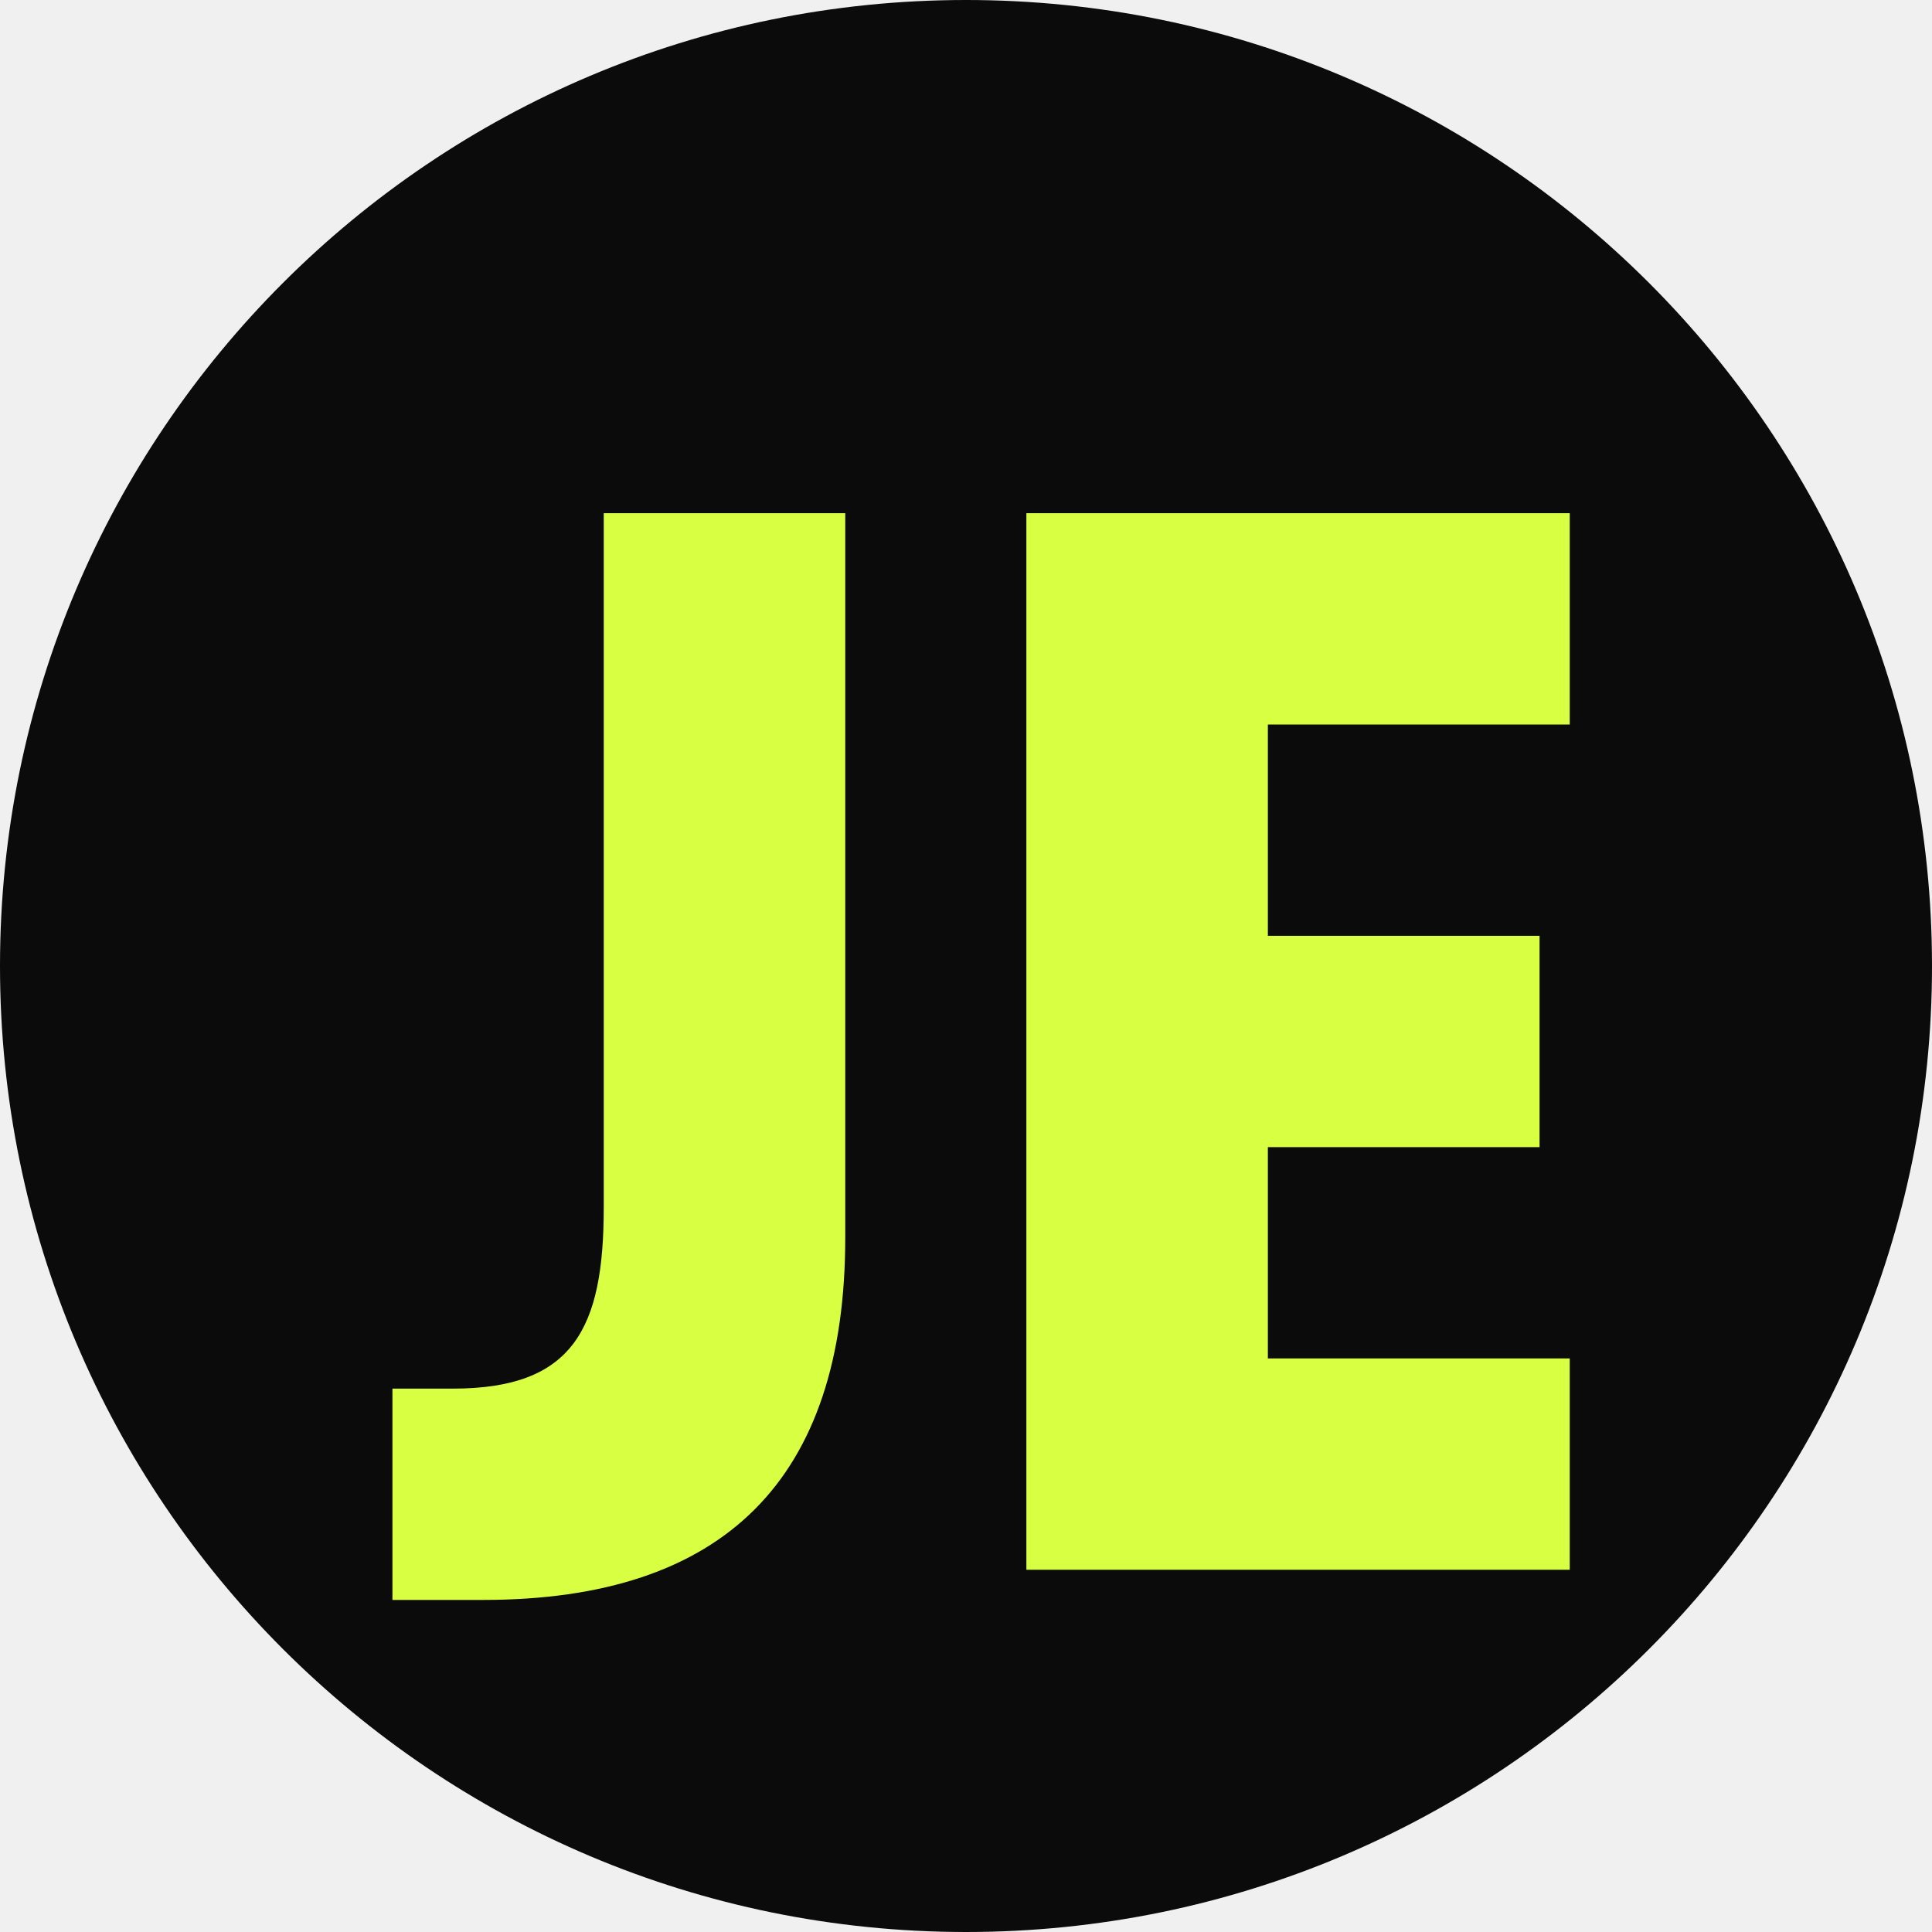
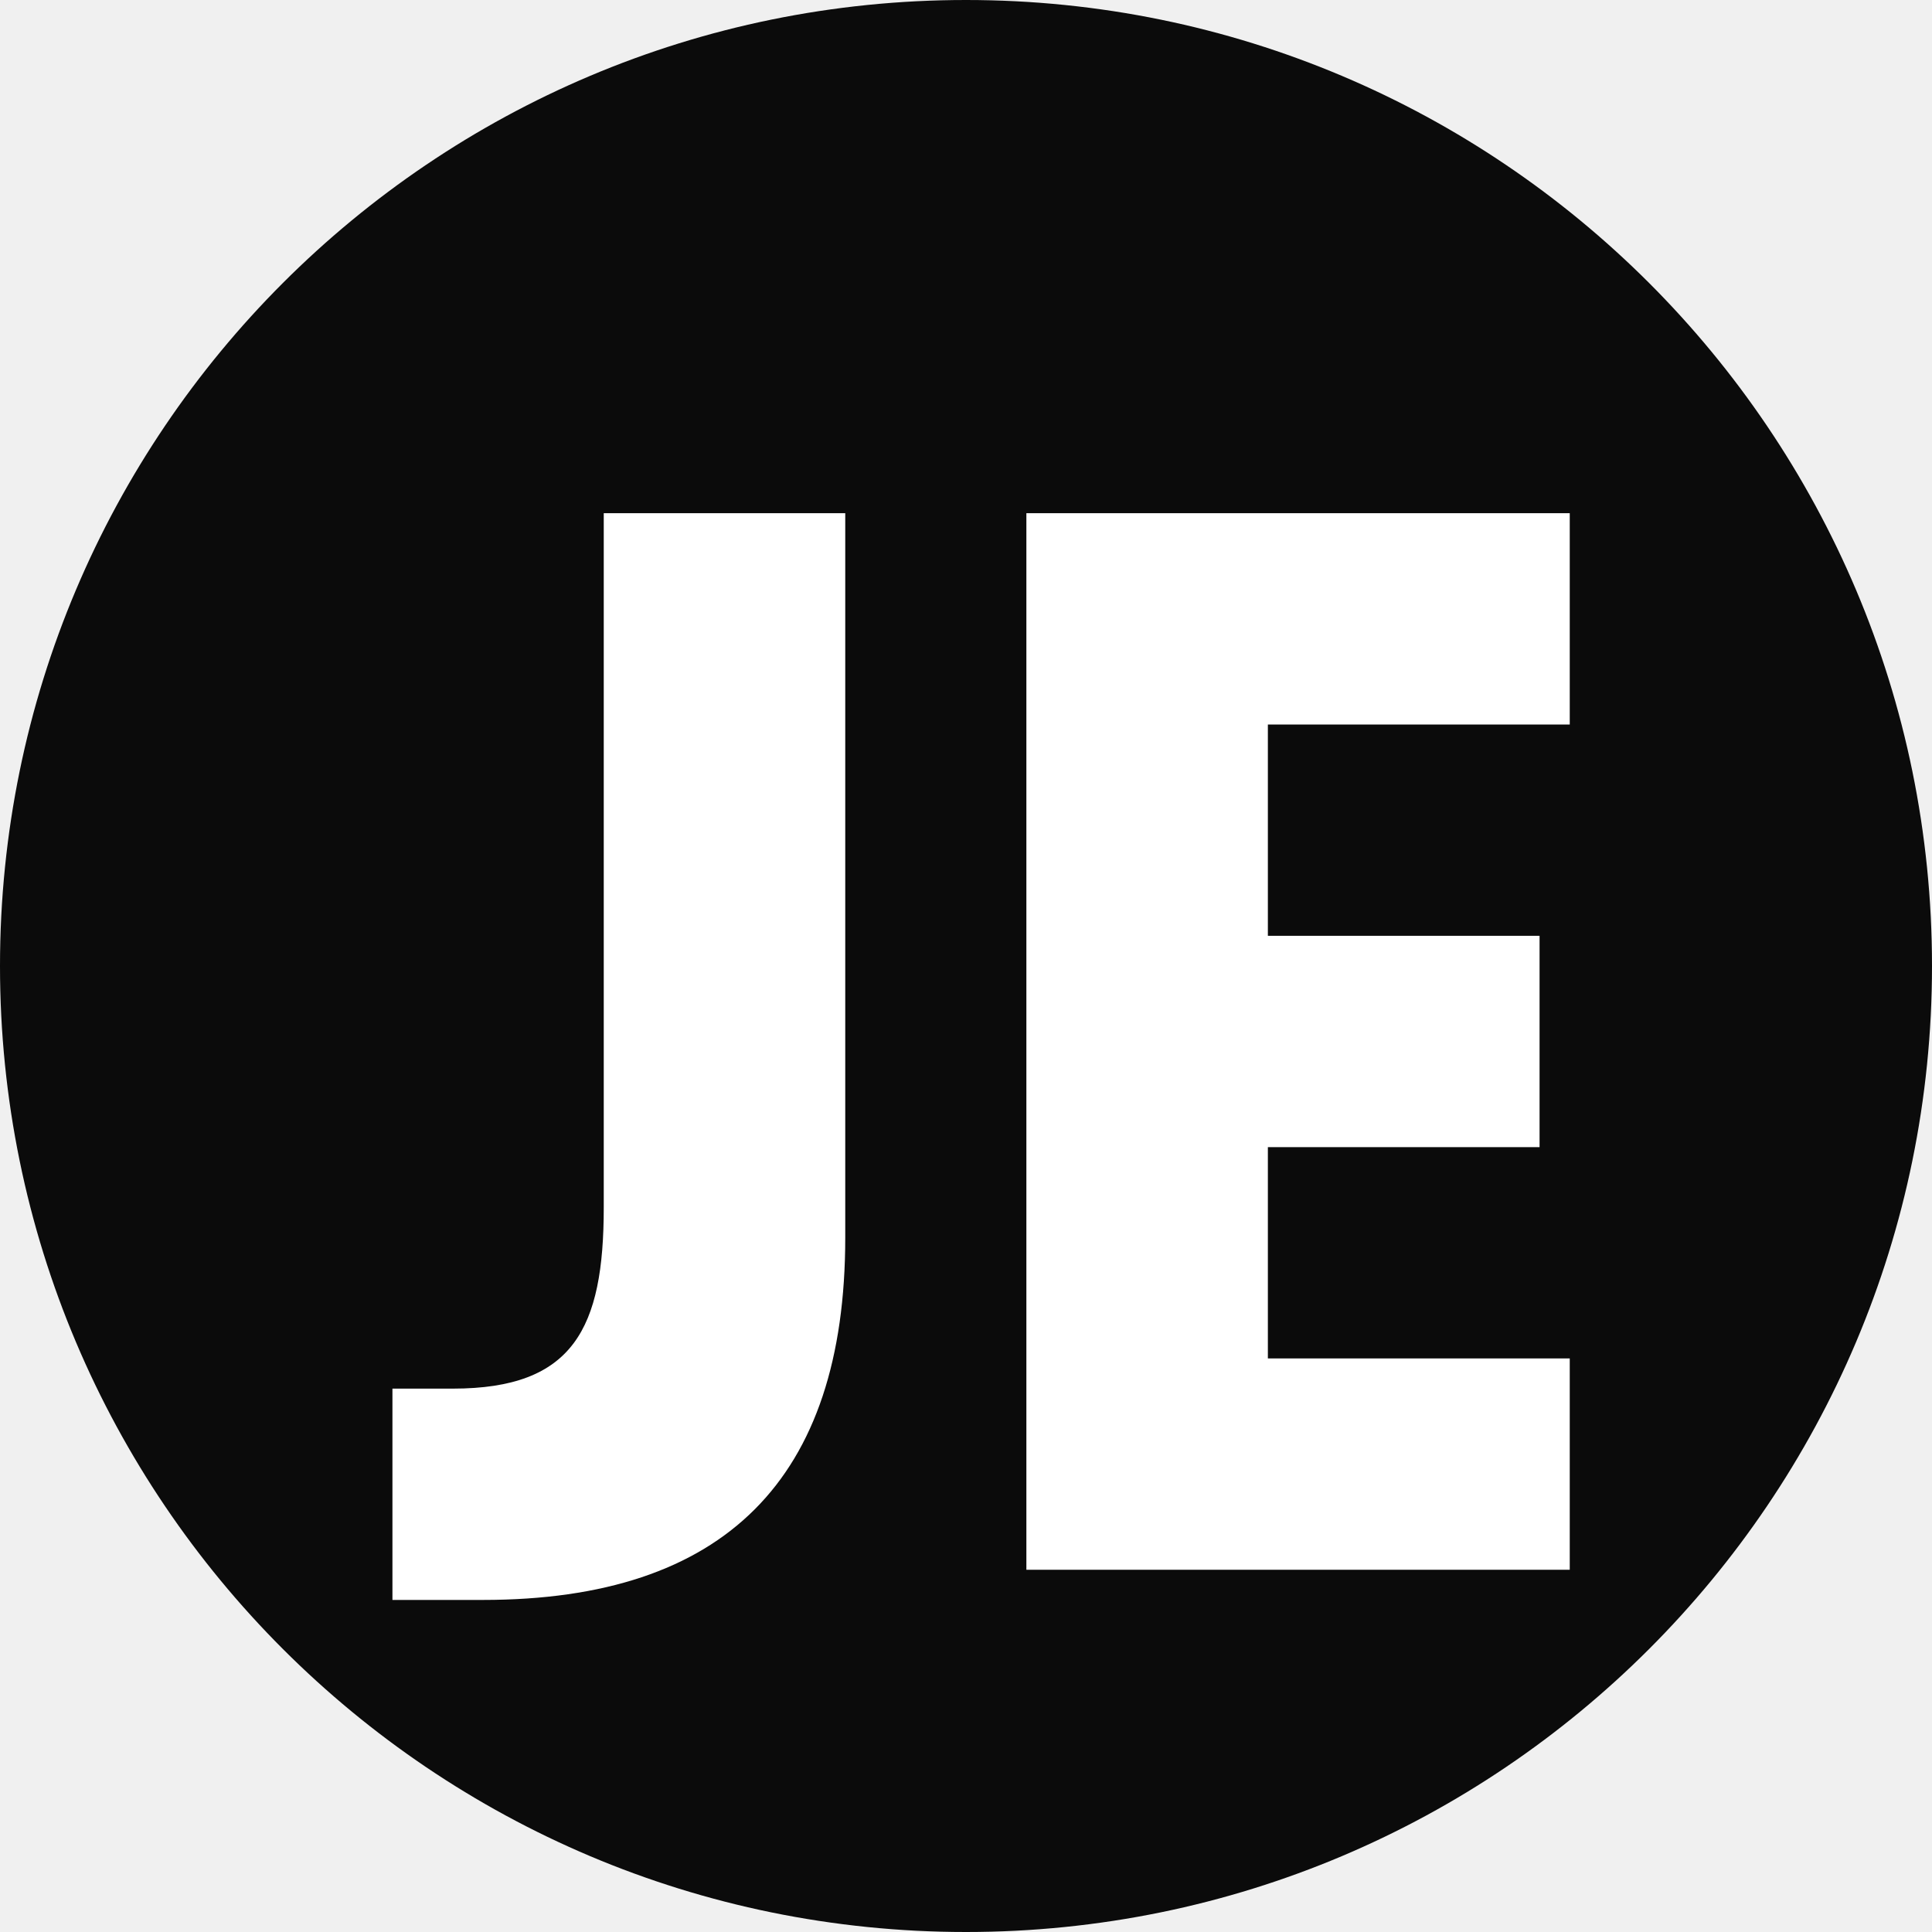
<svg xmlns="http://www.w3.org/2000/svg" viewBox="0 0 64 64">
  <rect width="64" height="64" rx="32" fill="#0b0b0b" />
-   <path d="M20 17h8v24c0 8-4 12-12 12h-3v-7h2c4 0 5-2 5-6V17Zm14 0h18v7H42v7h9v7h-9v7h10v7H34V17Z" fill="#d9ff43" />
+   <path d="M20 17h8v24c0 8-4 12-12 12h-3v-7h2c4 0 5-2 5-6V17Zm14 0h18v7H42v7h9v7h-9v7h10v7H34V17Z" fill="#fff" />
</svg>
